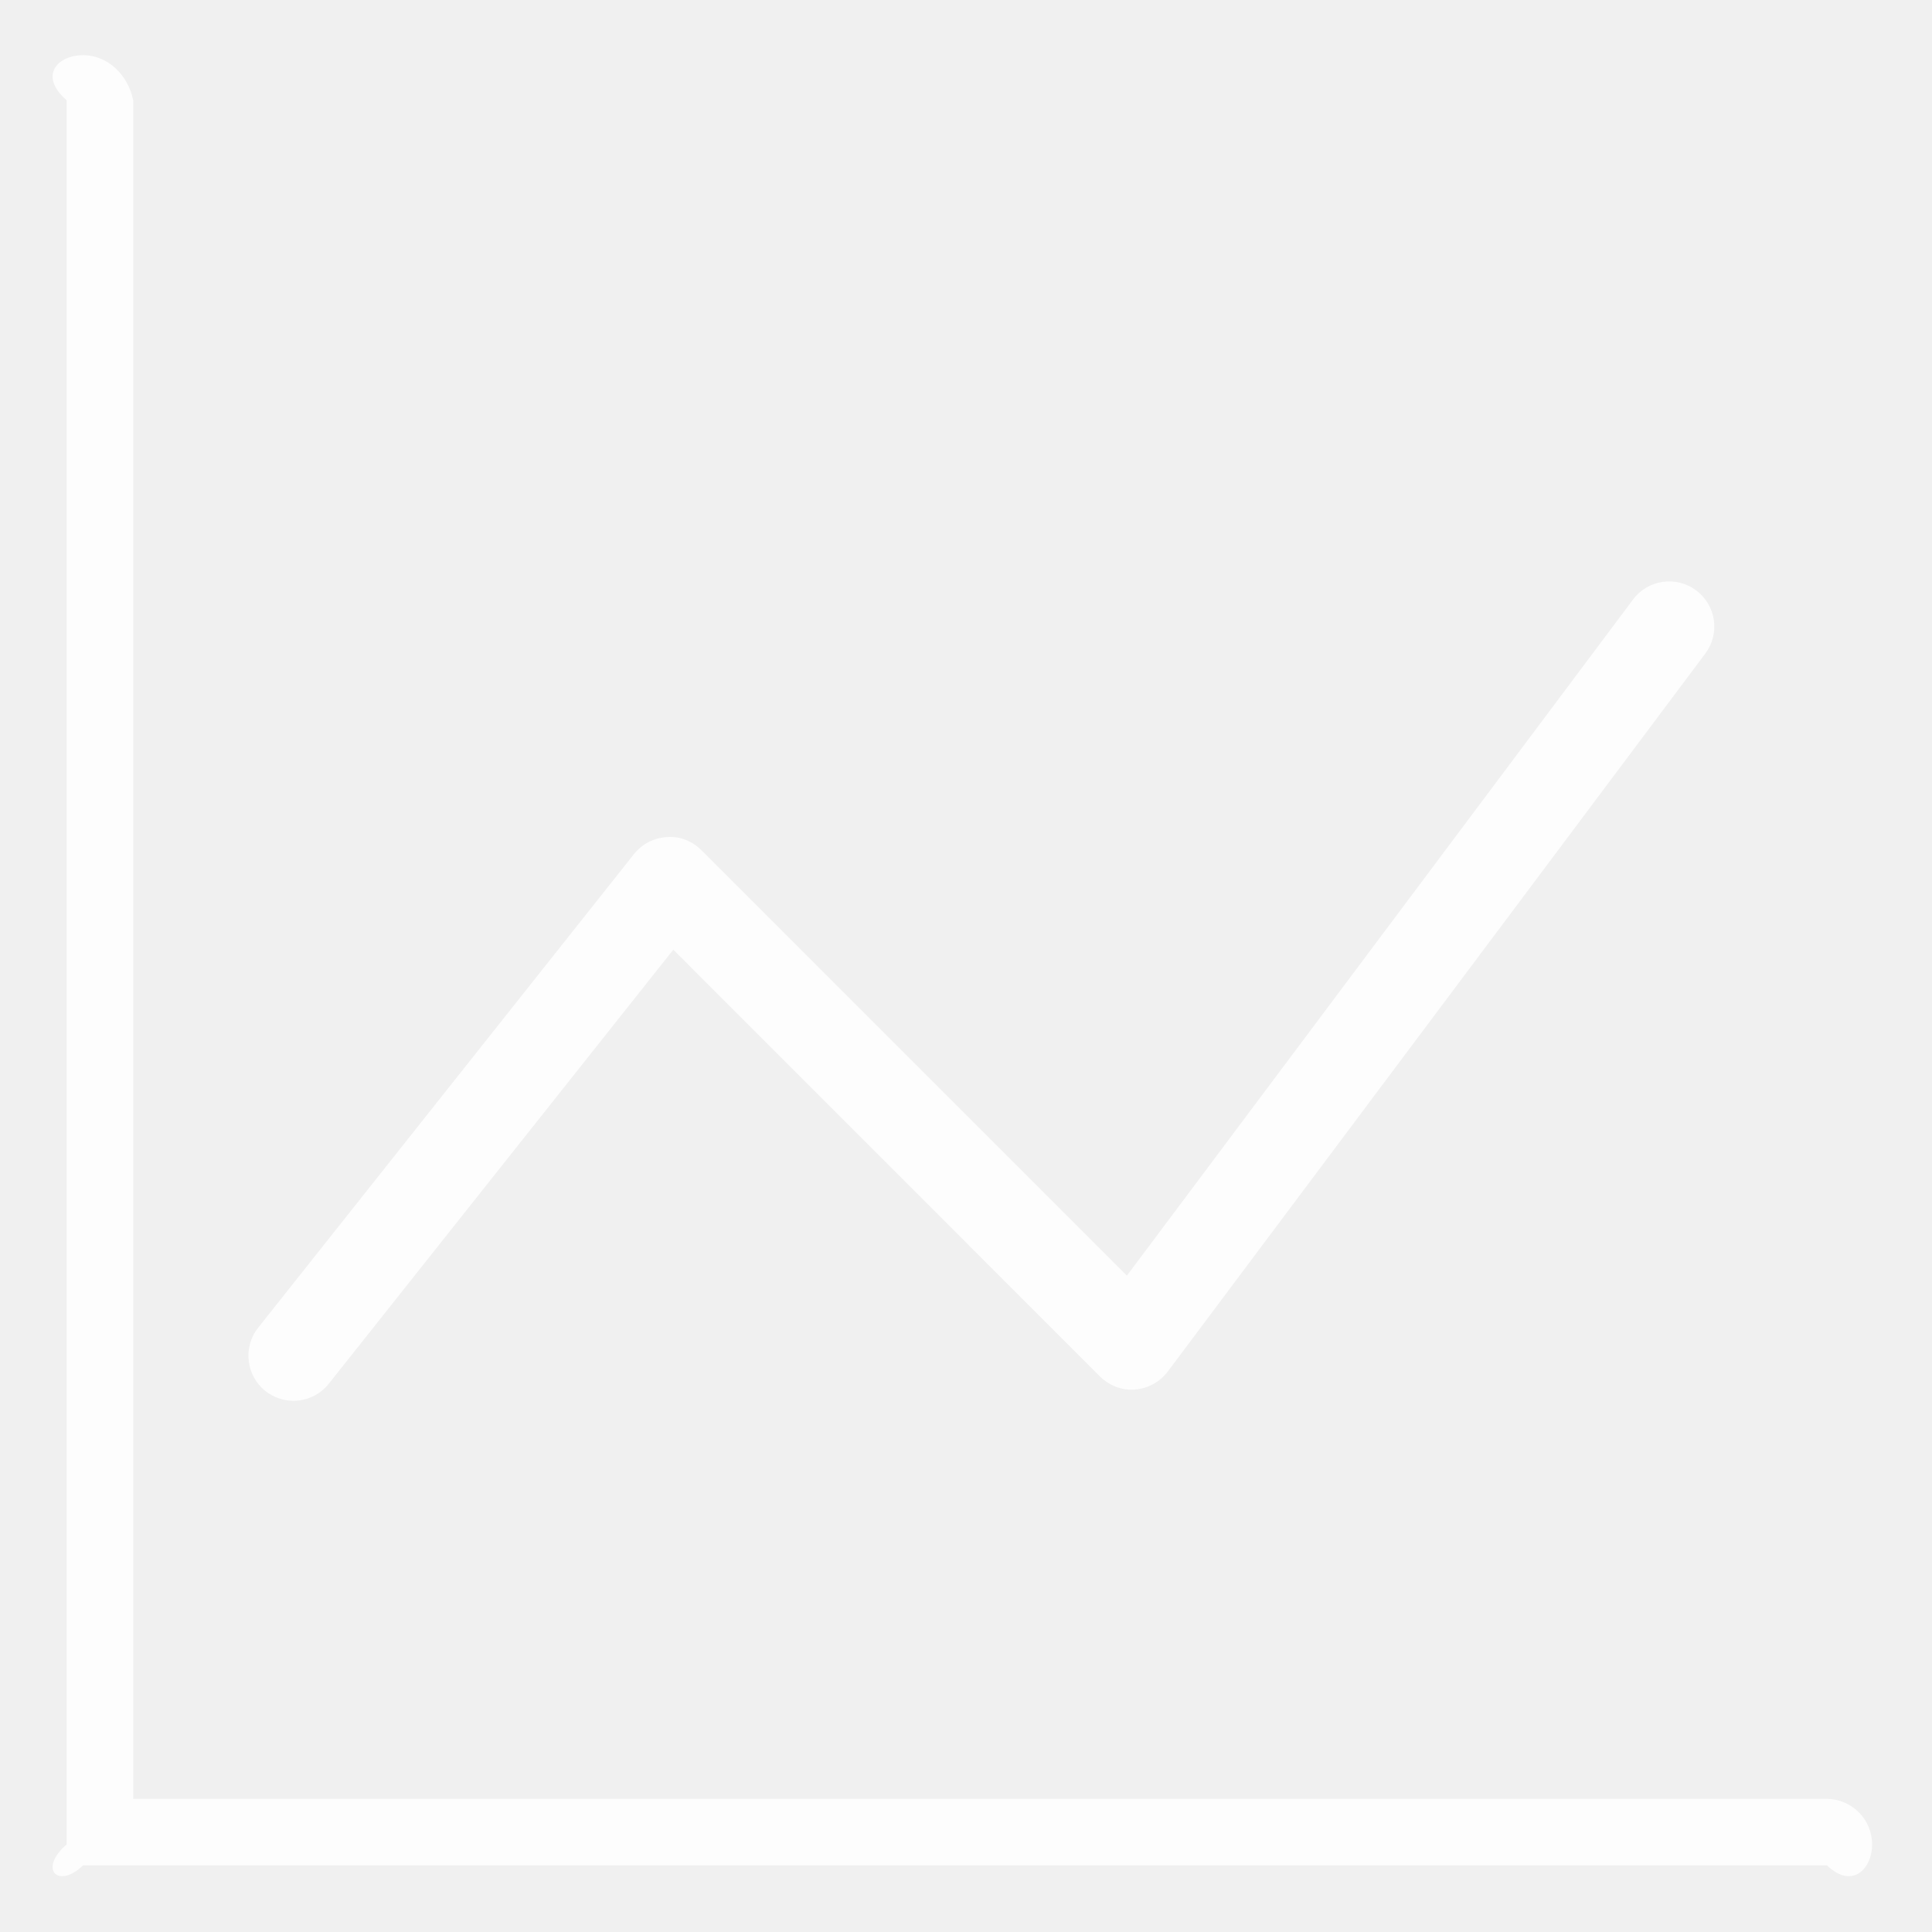
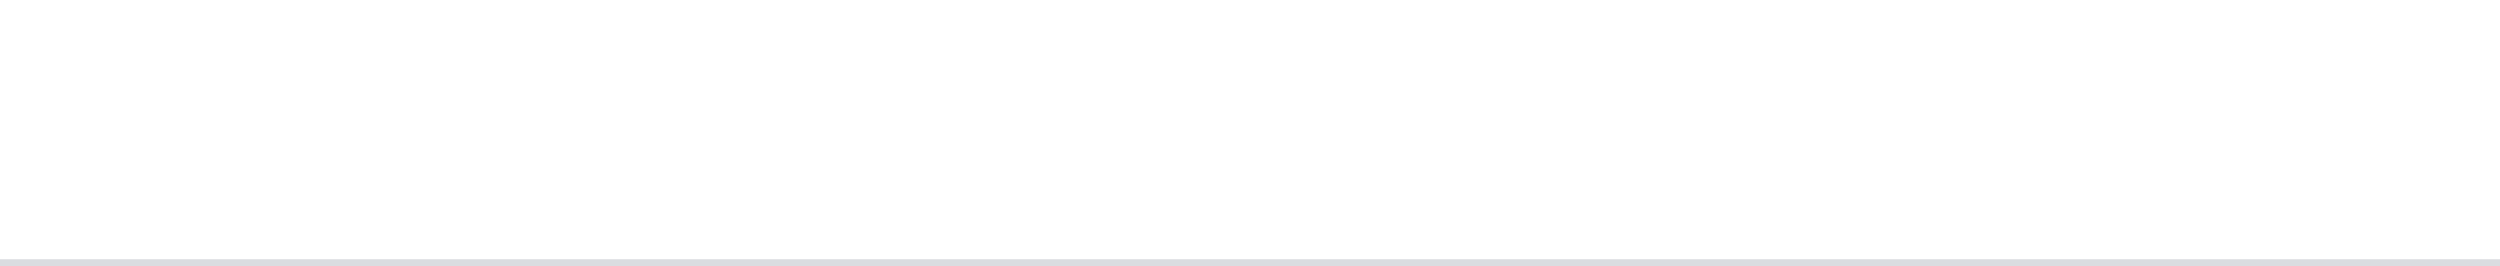
- <svg xmlns="http://www.w3.org/2000/svg" version="1.1" width="18px" height="18px">
-   <g transform="matrix(1 0 0 1 -16 -237 )">
-     <path d="M 0.774 17.379  L 17.022 17.379  C 17.254 17.604  17.442 17.415  17.442 17.184  C 17.442 16.951  17.255 16.764  17.022 16.759  L 1.241 16.759  L 1.241 0.934  C 1.194 0.701  1.006 0.514  0.774 0.514  C 0.541 0.514  0.354 0.701  0.621 0.934  L 0.621 17.184  C 0.354 17.415  0.541 17.604  0.774 17.379  Z M 5.907 7.957  L 2.406 12.369  C 2.261 12.55  2.292 12.816  2.473 12.96  C 2.551 13.021  2.643 13.051  2.734 13.051  C 2.858 13.051  2.981 12.996  3.064 12.891  L 6.273 8.848  L 10.246 12.822  C 10.333 12.909  10.455 12.957  10.574 12.946  C 10.696 12.936  10.807 12.875  10.88 12.778  L 15.888 6.089  C 16.027 5.903  15.99 5.641  15.803 5.501  C 15.618 5.362  15.354 5.399  15.215 5.585  L 10.499 11.885  L 6.535 7.921  C 6.449 7.837  6.338 7.789  6.213 7.799  C 6.093 7.806  5.981 7.863  5.907 7.957  Z " fill-rule="nonzero" fill="#ffffff" stroke="none" fill-opacity="0.867" transform="matrix(1 0 0 1 16 237 )" />
+ <svg xmlns="http://www.w3.org/2000/svg" version="1.1" width="376px" height="40px">
+   <g>
+     <path d="M 0 0  L 376 0  L 376 39  L 0 39  L 0 0  Z " fill-rule="nonzero" fill="#ffffff" stroke="none" />
+     <path d="M 376 39.5  L 0 39.5  " stroke-width="1" stroke="#dadce0" fill="none" stroke-opacity="0.996" />
  </g>
</svg>
